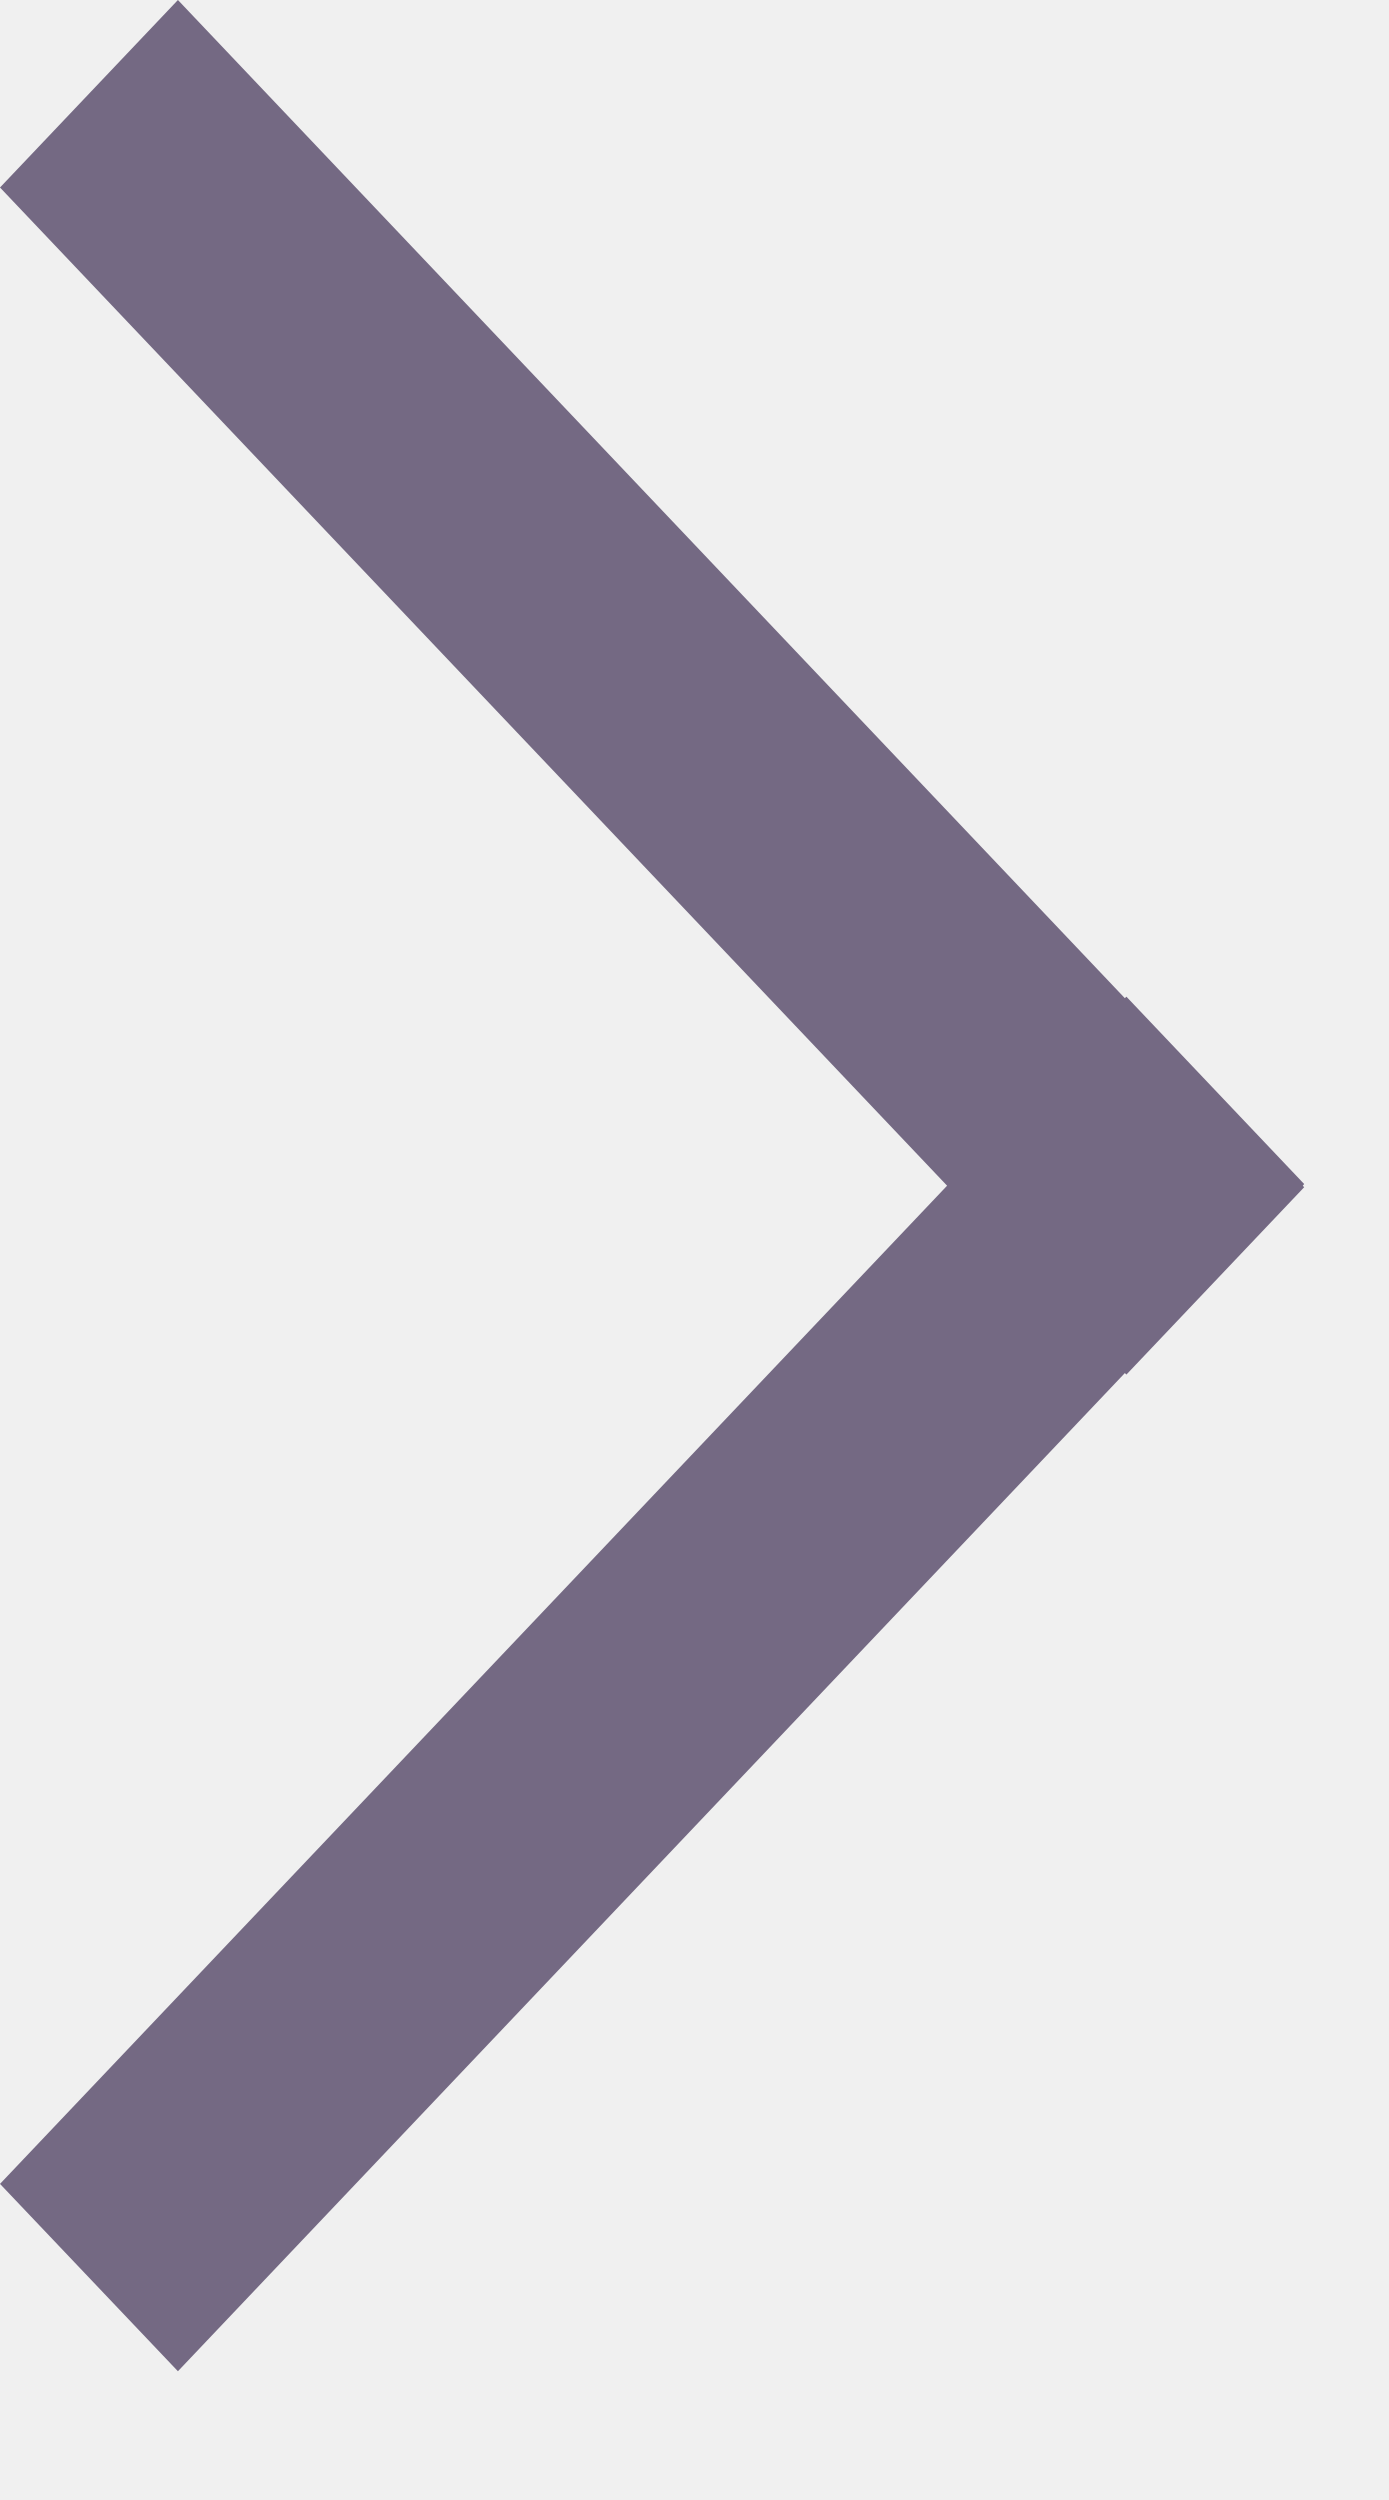
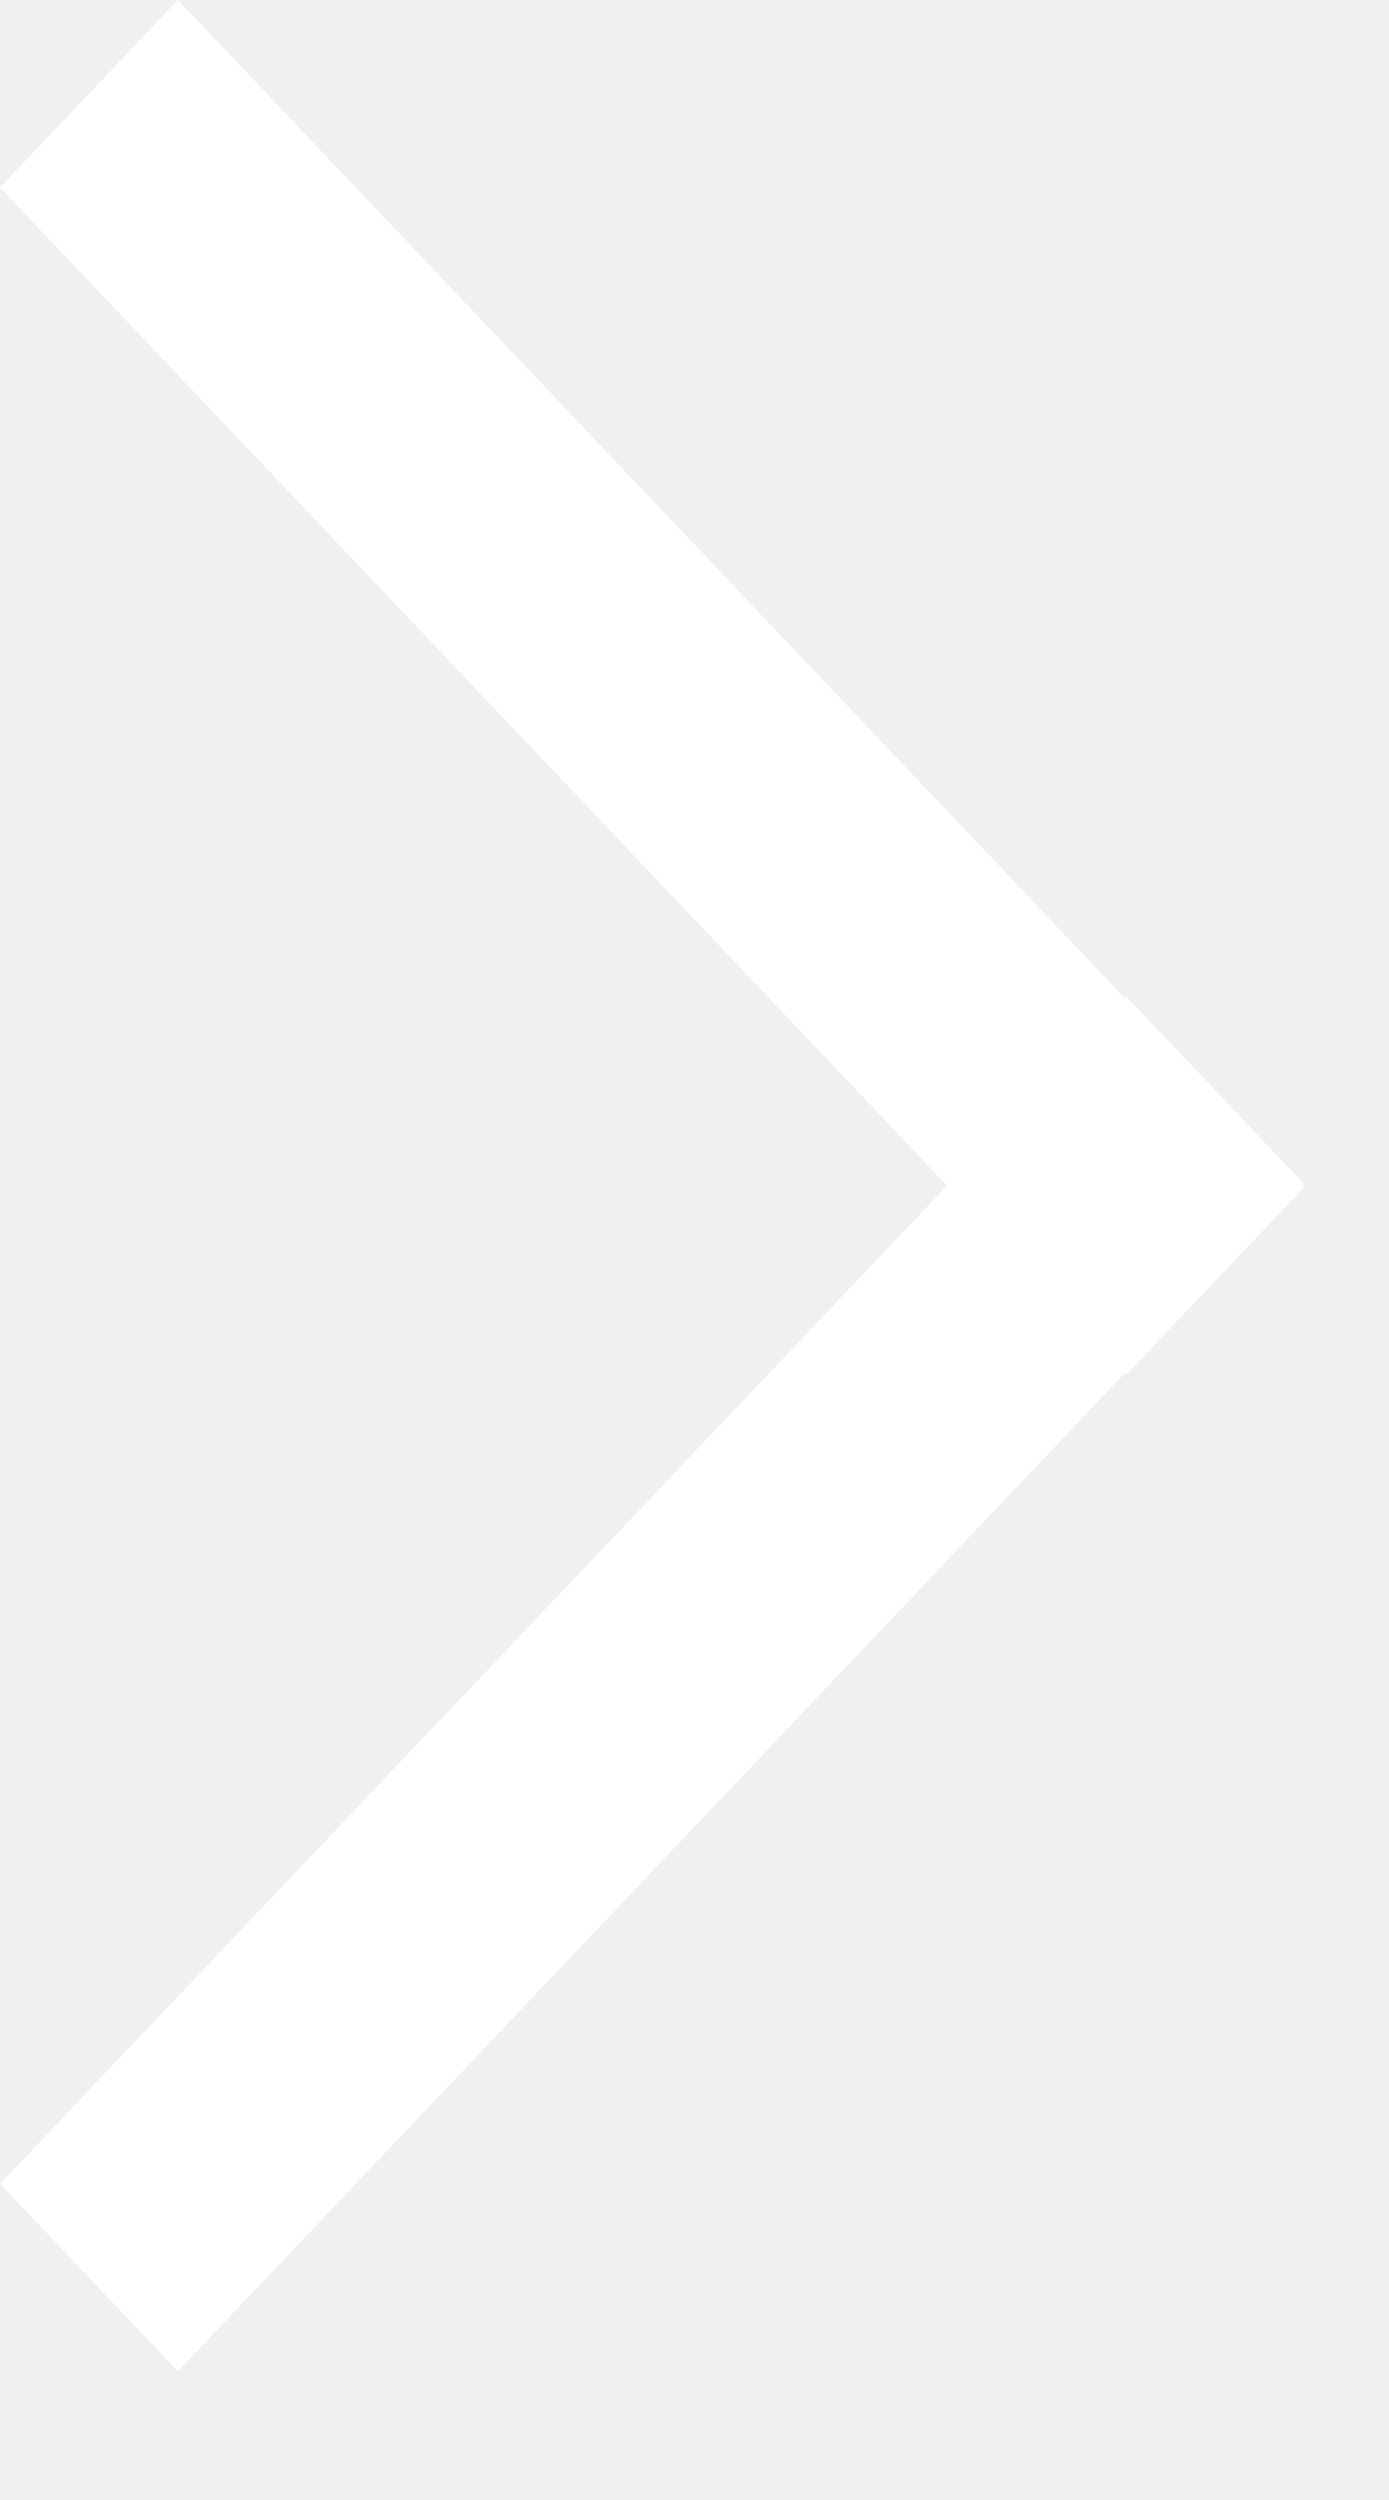
<svg xmlns="http://www.w3.org/2000/svg" width="10" height="18" viewBox="0 0 10 18" fill="none">
-   <path fill-rule="evenodd" clip-rule="evenodd" d="M8.099 7.187L1.281 0L0 1.35L6.819 8.537L0 15.724L1.281 17.073L8.099 9.886L8.11 9.897L9.39 8.548L9.38 8.537L9.39 8.525L8.11 7.176L8.099 7.187Z" fill="#746983" />
+   <path fill-rule="evenodd" clip-rule="evenodd" d="M8.099 7.187L1.281 0L0 1.35L6.819 8.537L0 15.724L1.281 17.073L8.099 9.886L8.11 9.897L9.39 8.548L9.38 8.537L9.39 8.525L8.11 7.176L8.099 7.187Z" fill="#ffffff" />
</svg>
